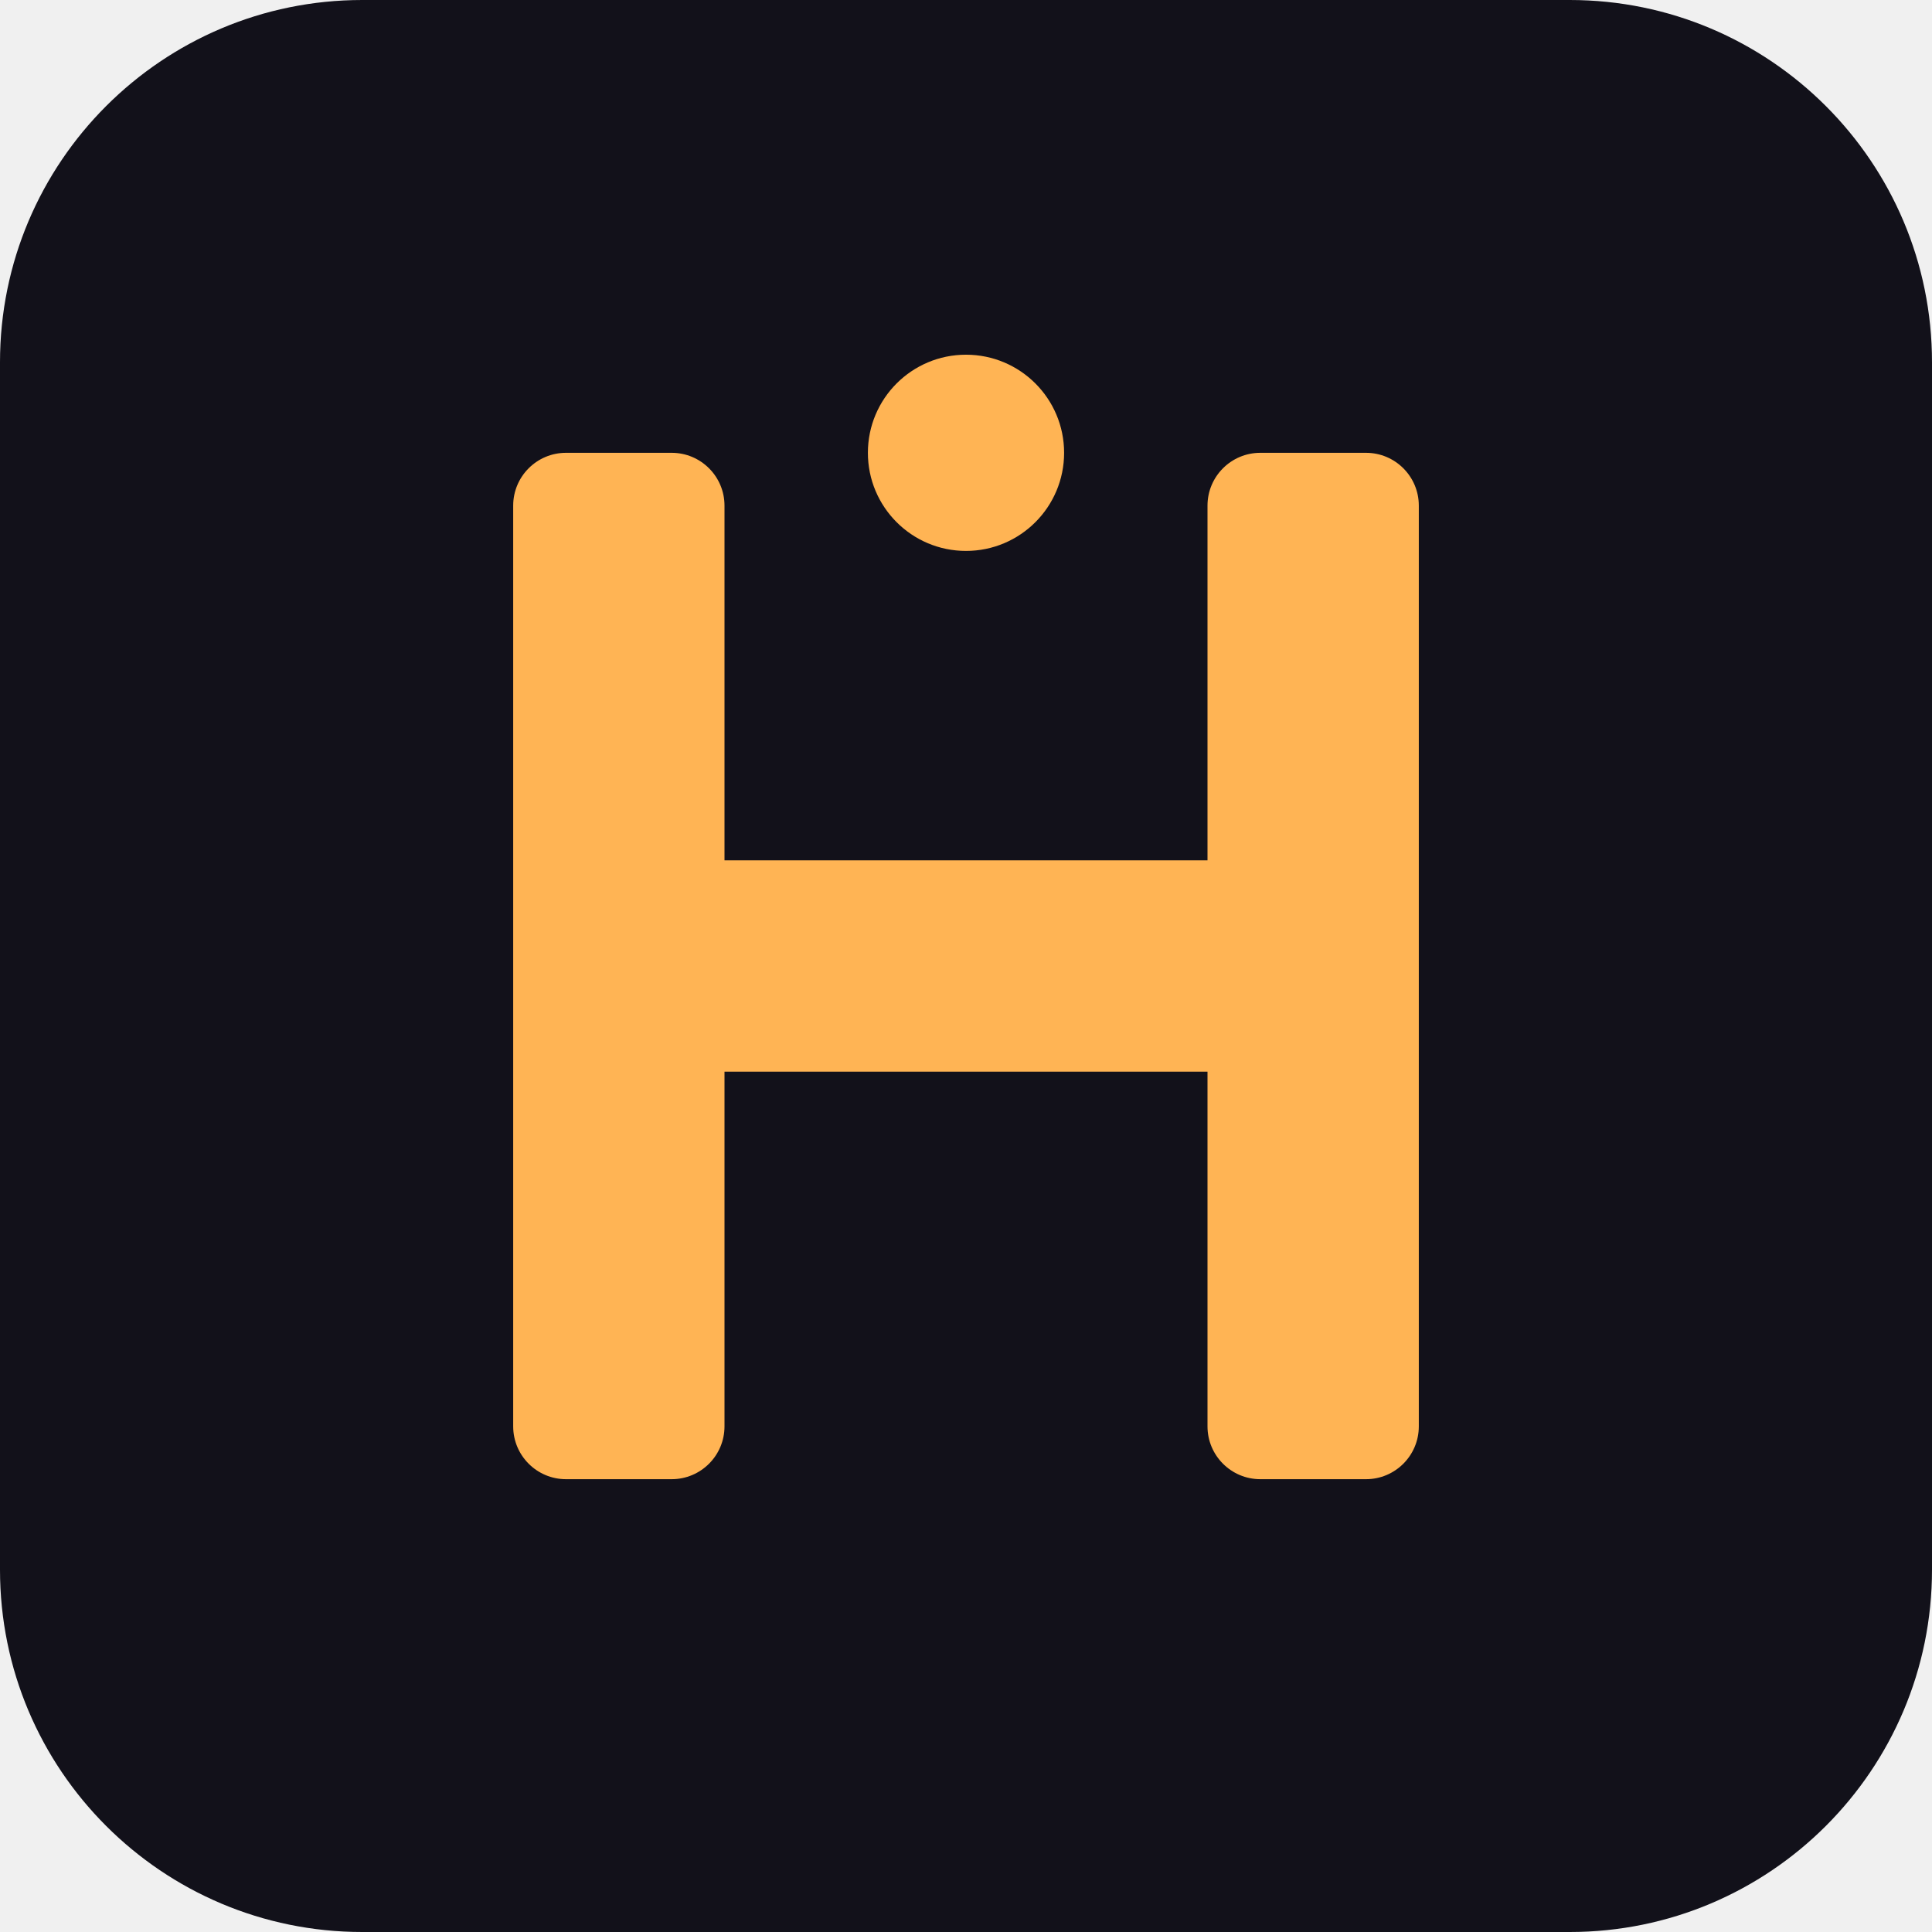
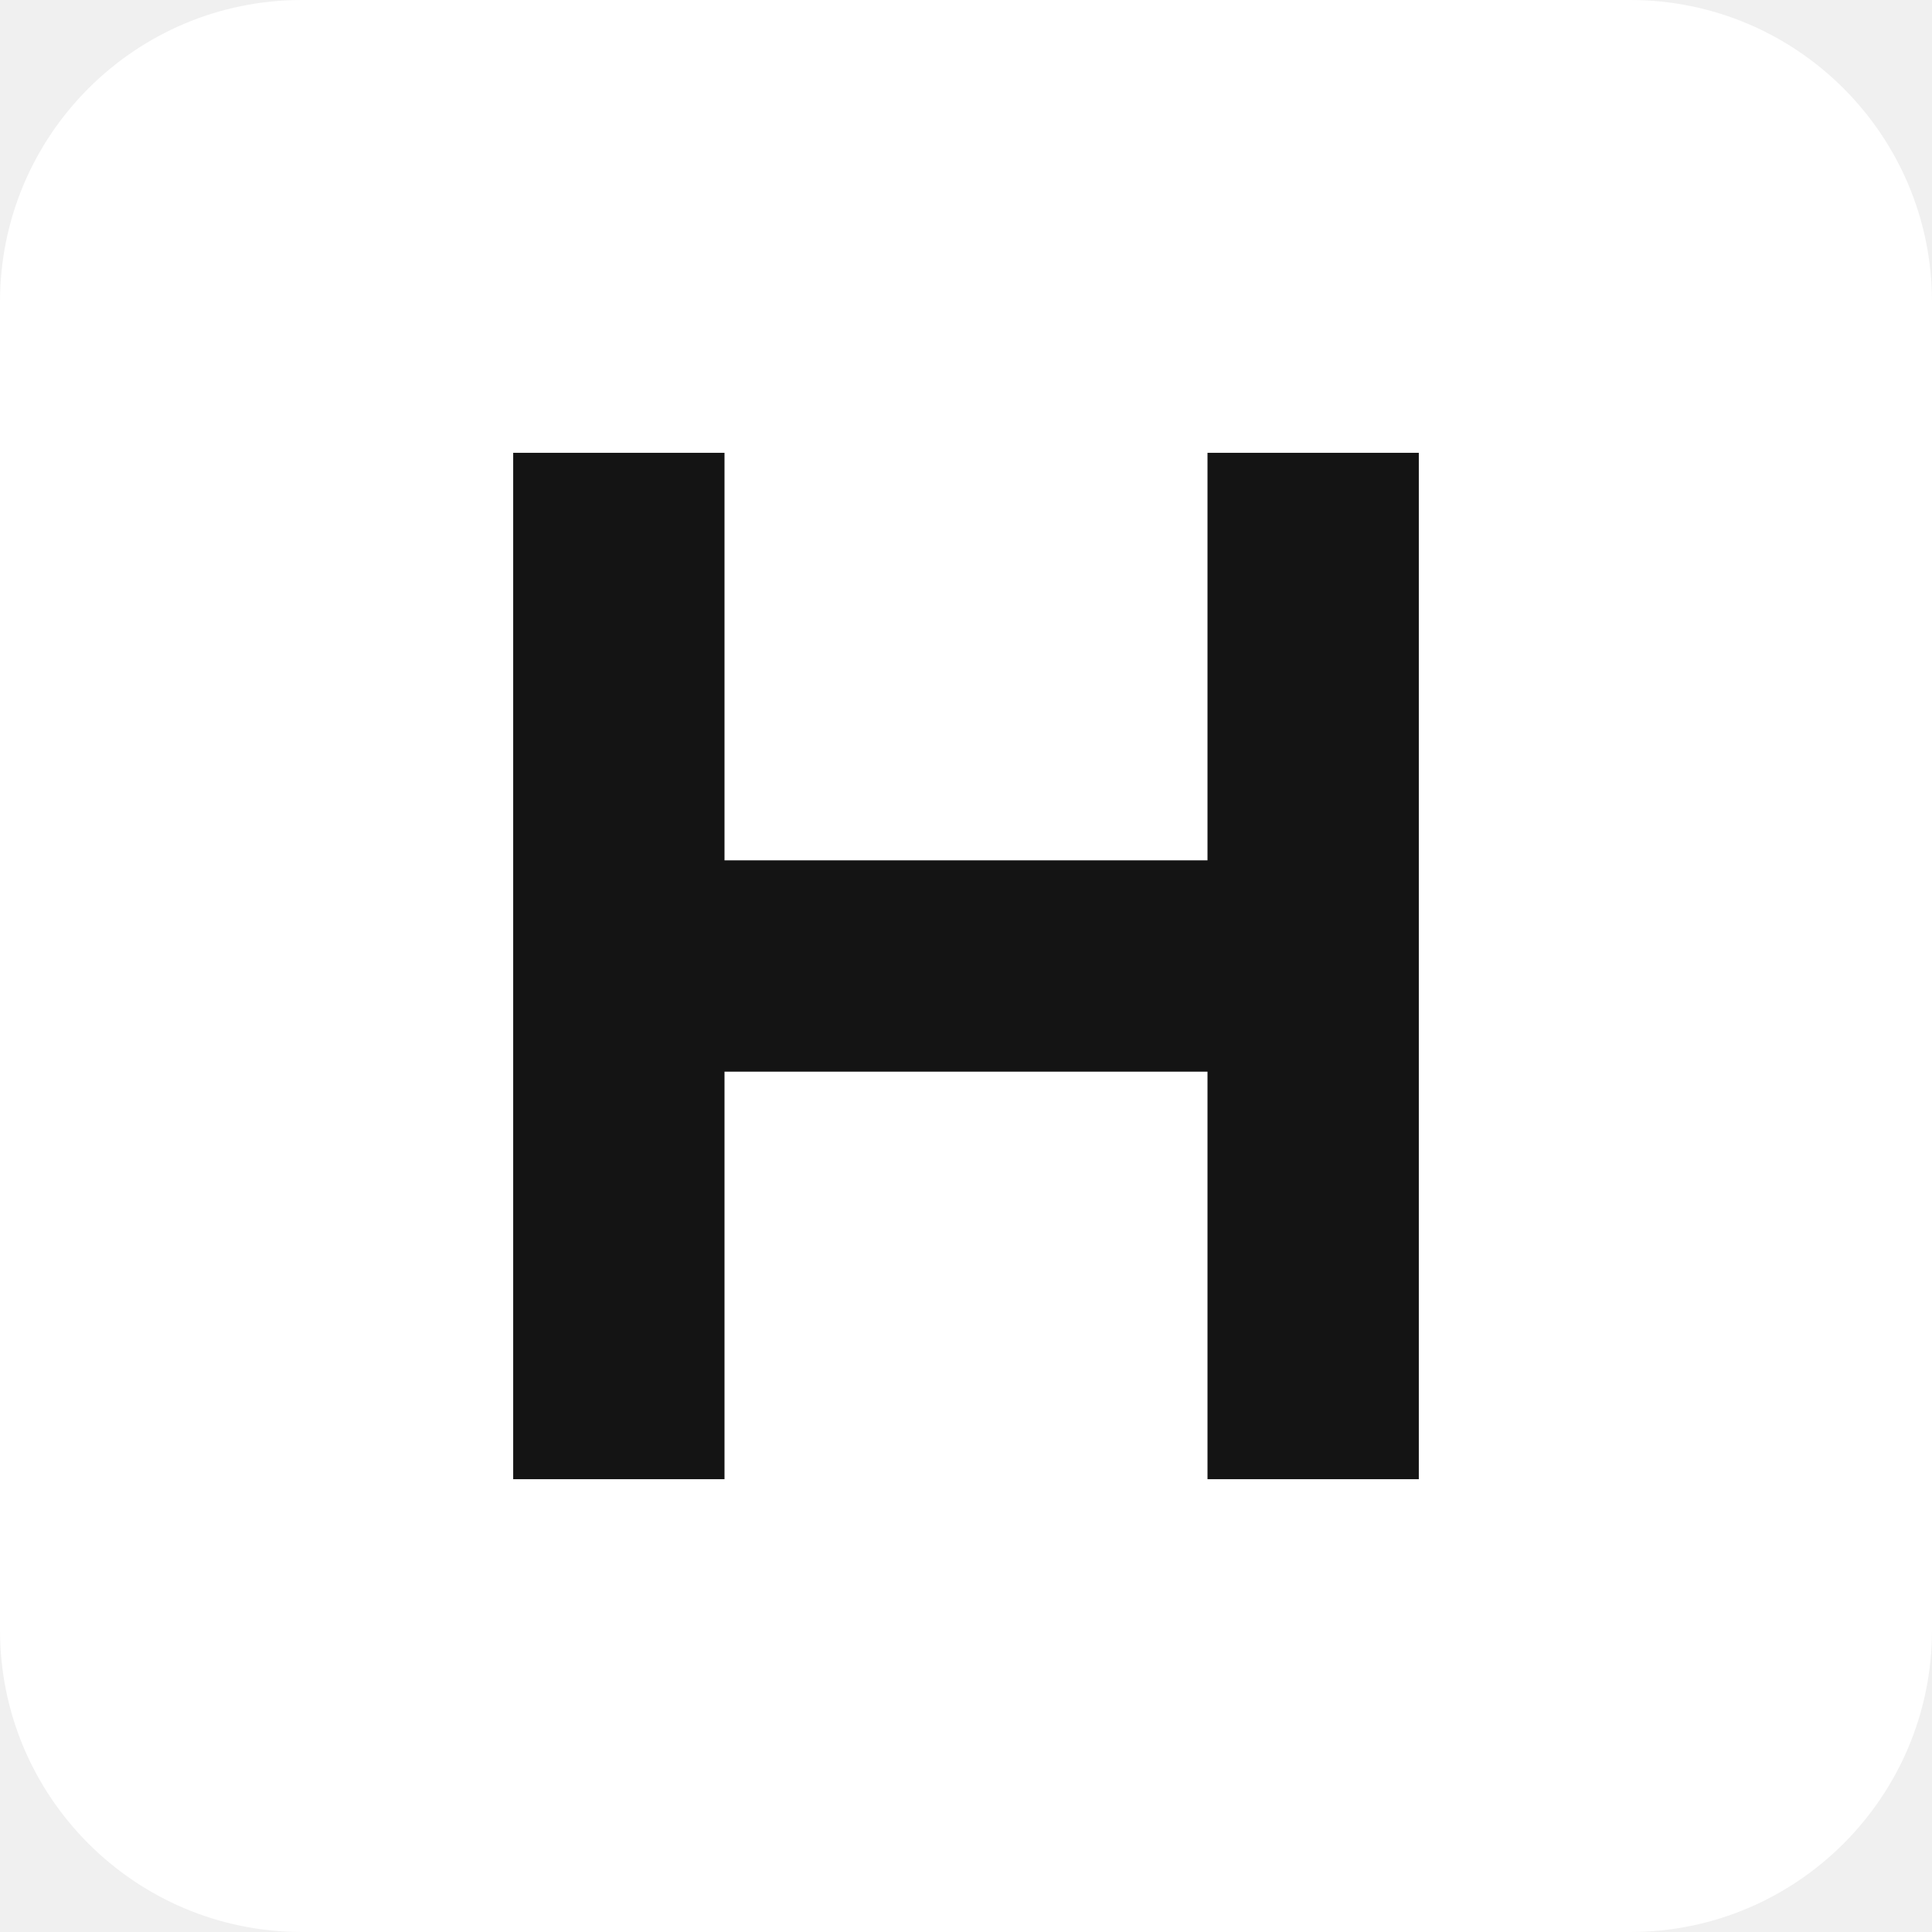
<svg xmlns="http://www.w3.org/2000/svg" viewBox="0 0 512 512">
-   <rect width="512" height="512" rx="96" fill="#12111a" />
-   <g fill="#ffb454">
-     <rect x="136" y="120" width="56" height="272" rx="14" />
-     <rect x="320" y="120" width="56" height="272" rx="14" />
-     <rect x="164" y="228" width="184" height="56" rx="14" />
+   <rect width="512" height="512" rx="80" fill="#ffffff" />
+   <g fill="#141414">
+     <rect x="136" y="120" width="56" height="272" />
+     <rect x="320" y="120" width="56" height="272" />
+     <rect x="164" y="228" width="184" height="56" />
  </g>
-   <circle cx="256" cy="120" r="26" fill="#ffb454" />
</svg>
